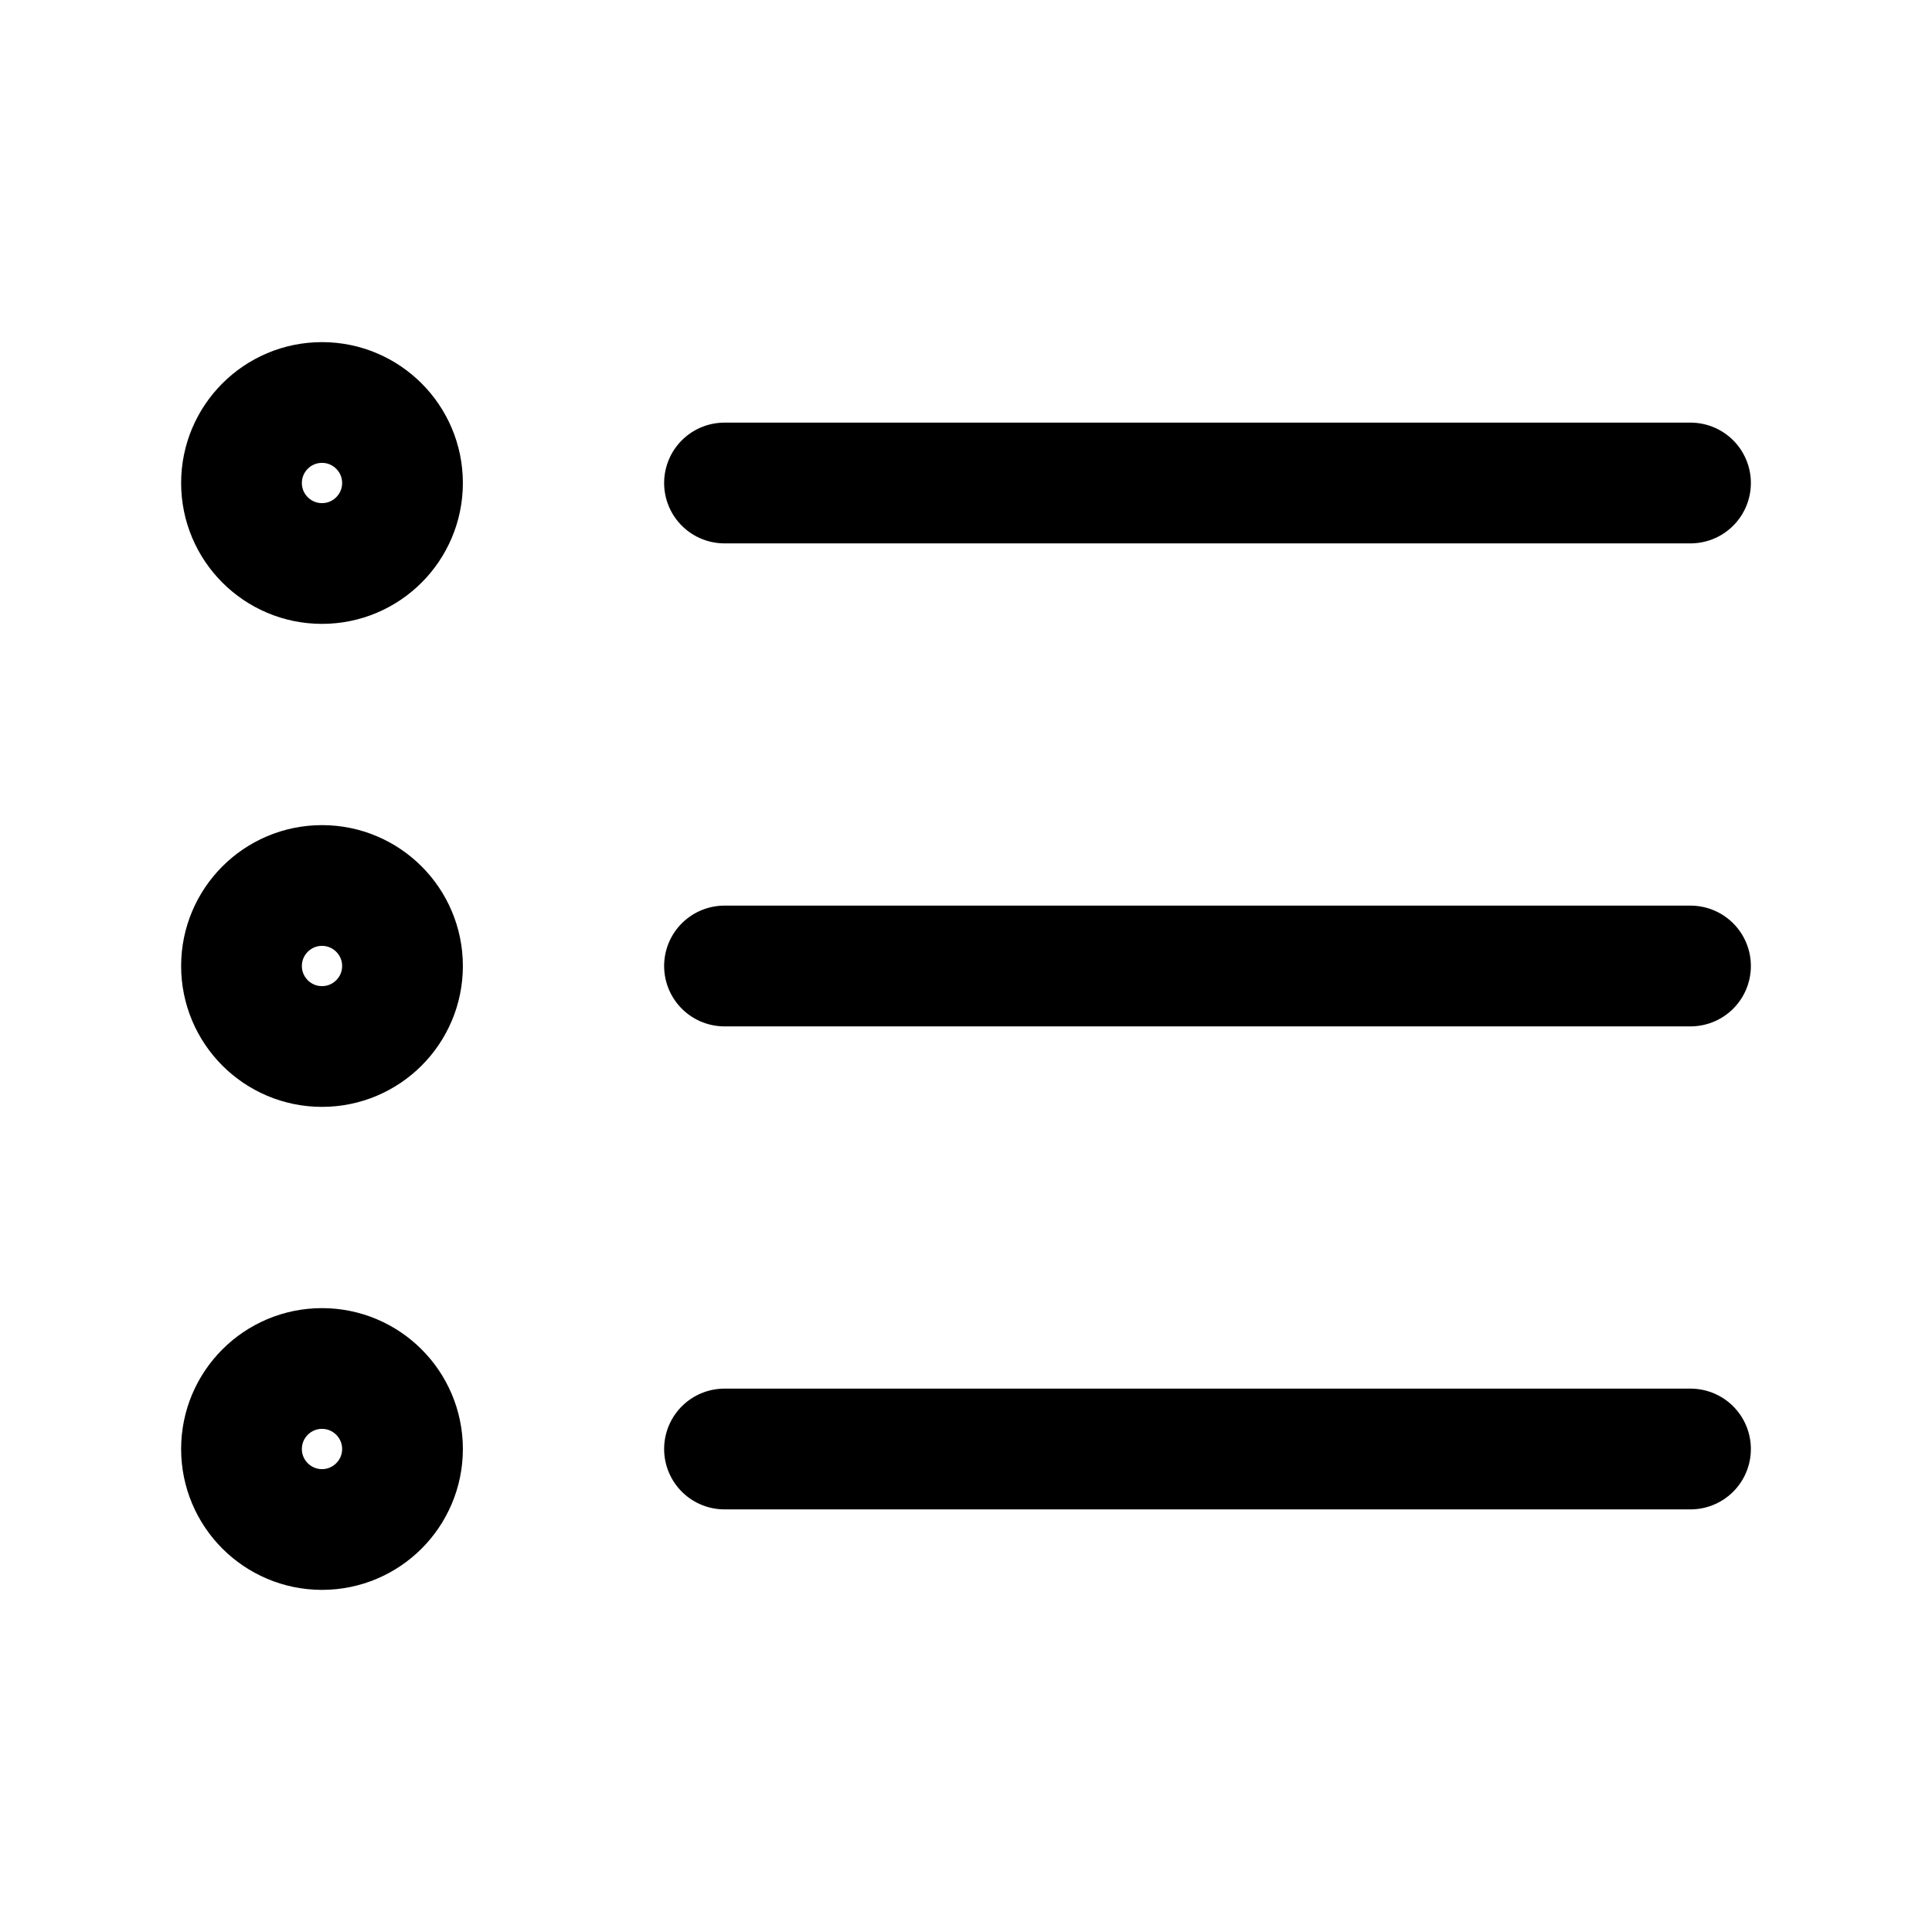
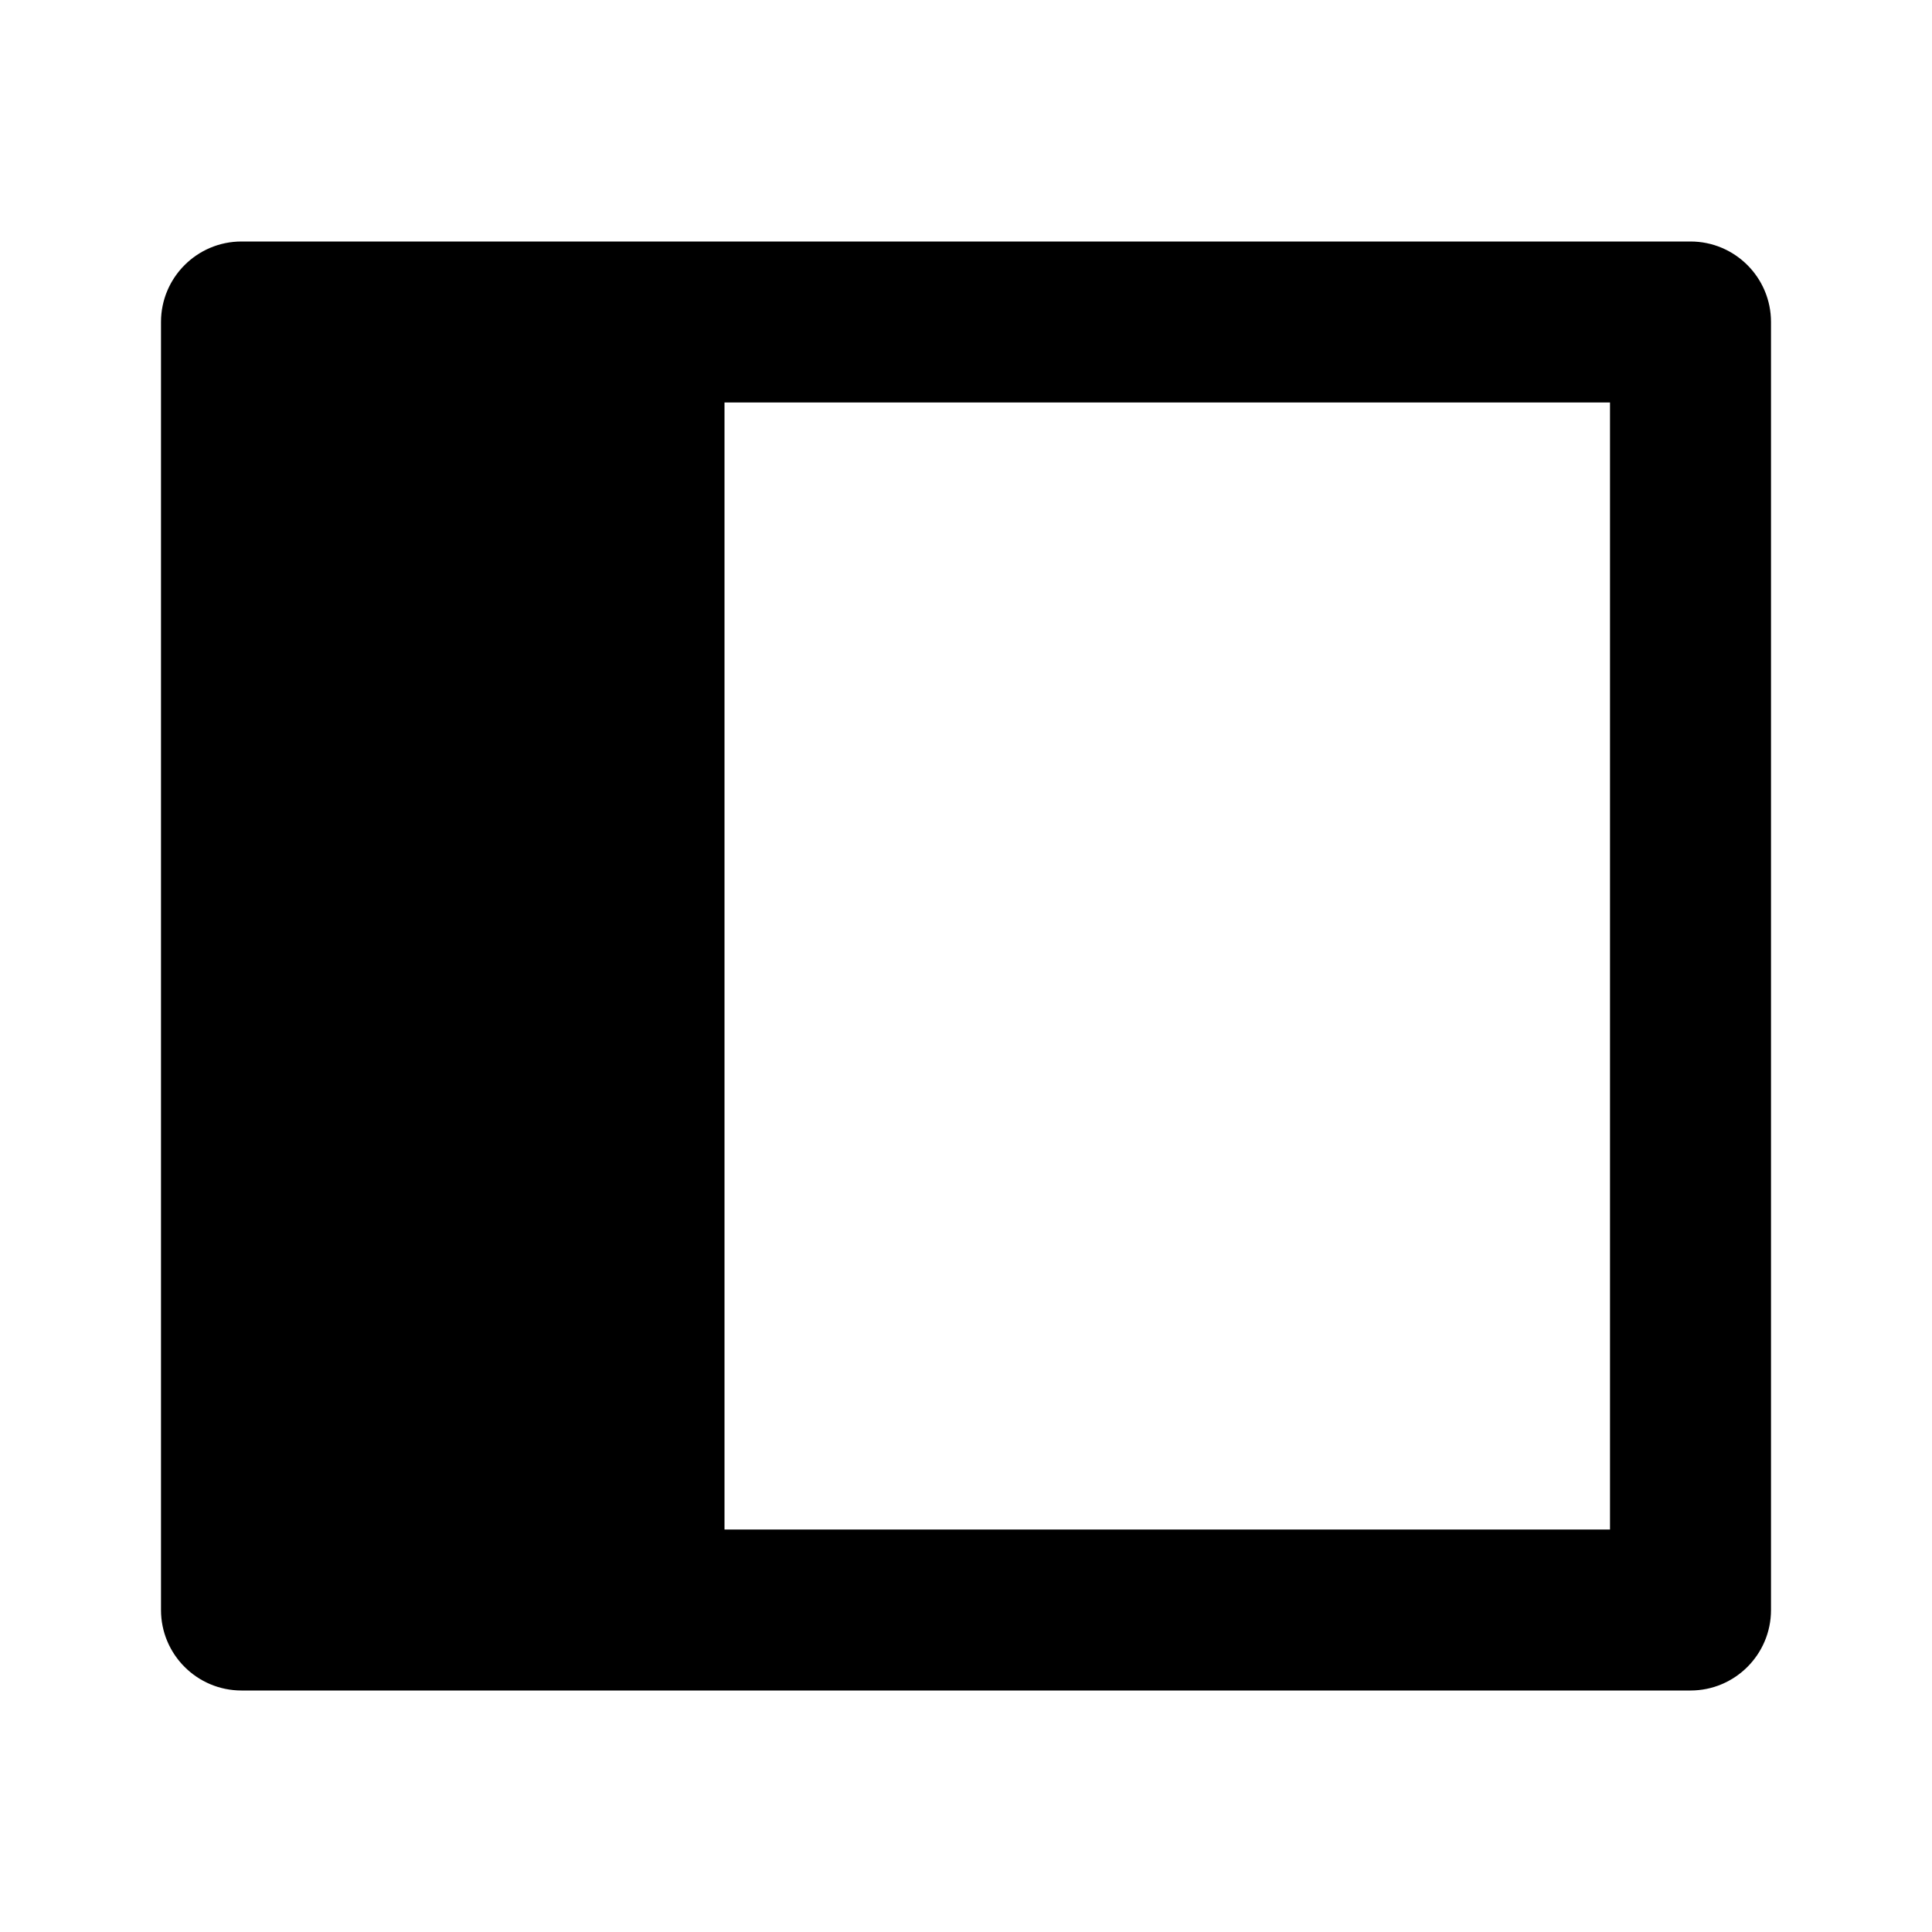
- <svg xmlns="http://www.w3.org/2000/svg" width="100%" height="100%" viewBox="0 0 24 24" fill="none">
-   <path d="M21 12L9 12M21 6L9 6M21 18L9 18M5 12C5 12.552 4.552 13 4 13C3.448 13 3 12.552 3 12C3 11.448 3.448 11 4 11C4.552 11 5 11.448 5 12ZM5 6C5 6.552 4.552 7 4 7C3.448 7 3 6.552 3 6C3 5.448 3.448 5 4 5C4.552 5 5 5.448 5 6ZM5 18C5 18.552 4.552 19 4 19C3.448 19 3 18.552 3 18C3 17.448 3.448 17 4 17C4.552 17 5 17.448 5 18Z" stroke="currentColor" stroke-width="1.5" stroke-linecap="round" stroke-linejoin="round" />
+ <svg xmlns="http://www.w3.org/2000/svg" viewBox="0 0 24 24" fill="currentColor">
+   <path d="M3 3H21C21.552 3 22 3.448 22 4V20C22 20.552 21.552 21 21 21H3C2.448 21 2 20.552 2 20V4C2 3.448 2.448 3 3 3ZM9 5V19H20V5H9Z" />
</svg>
